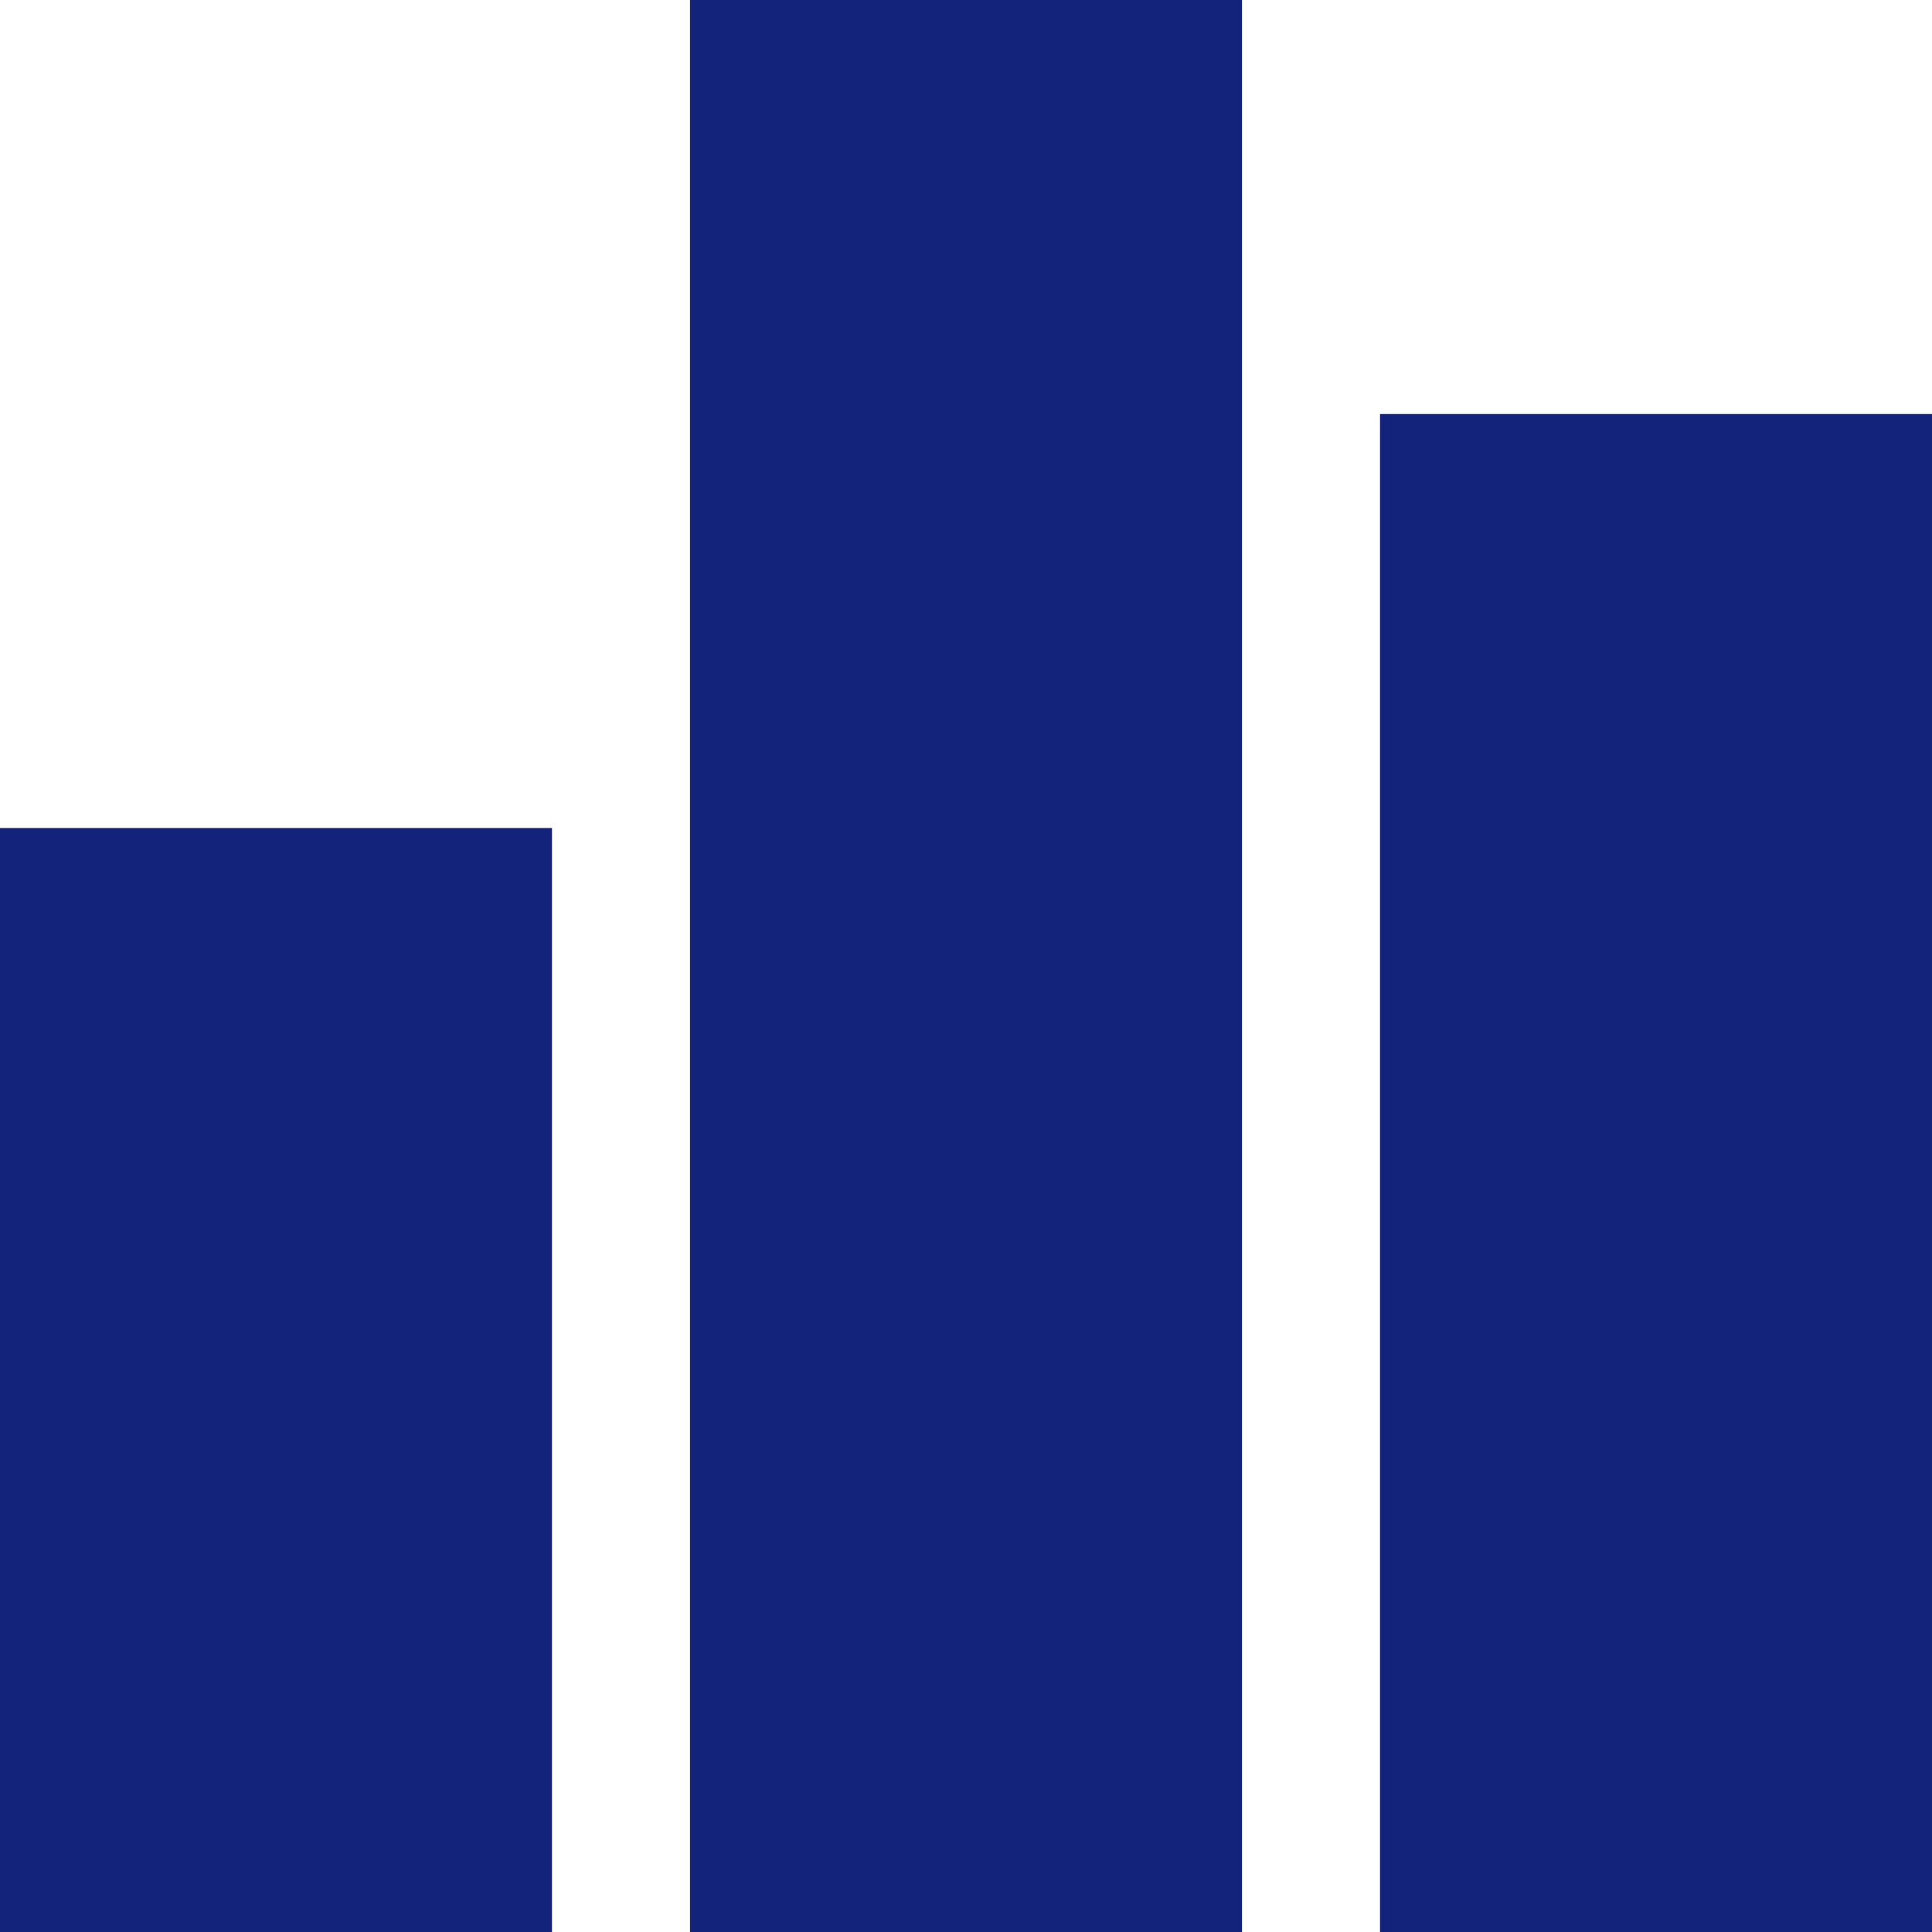
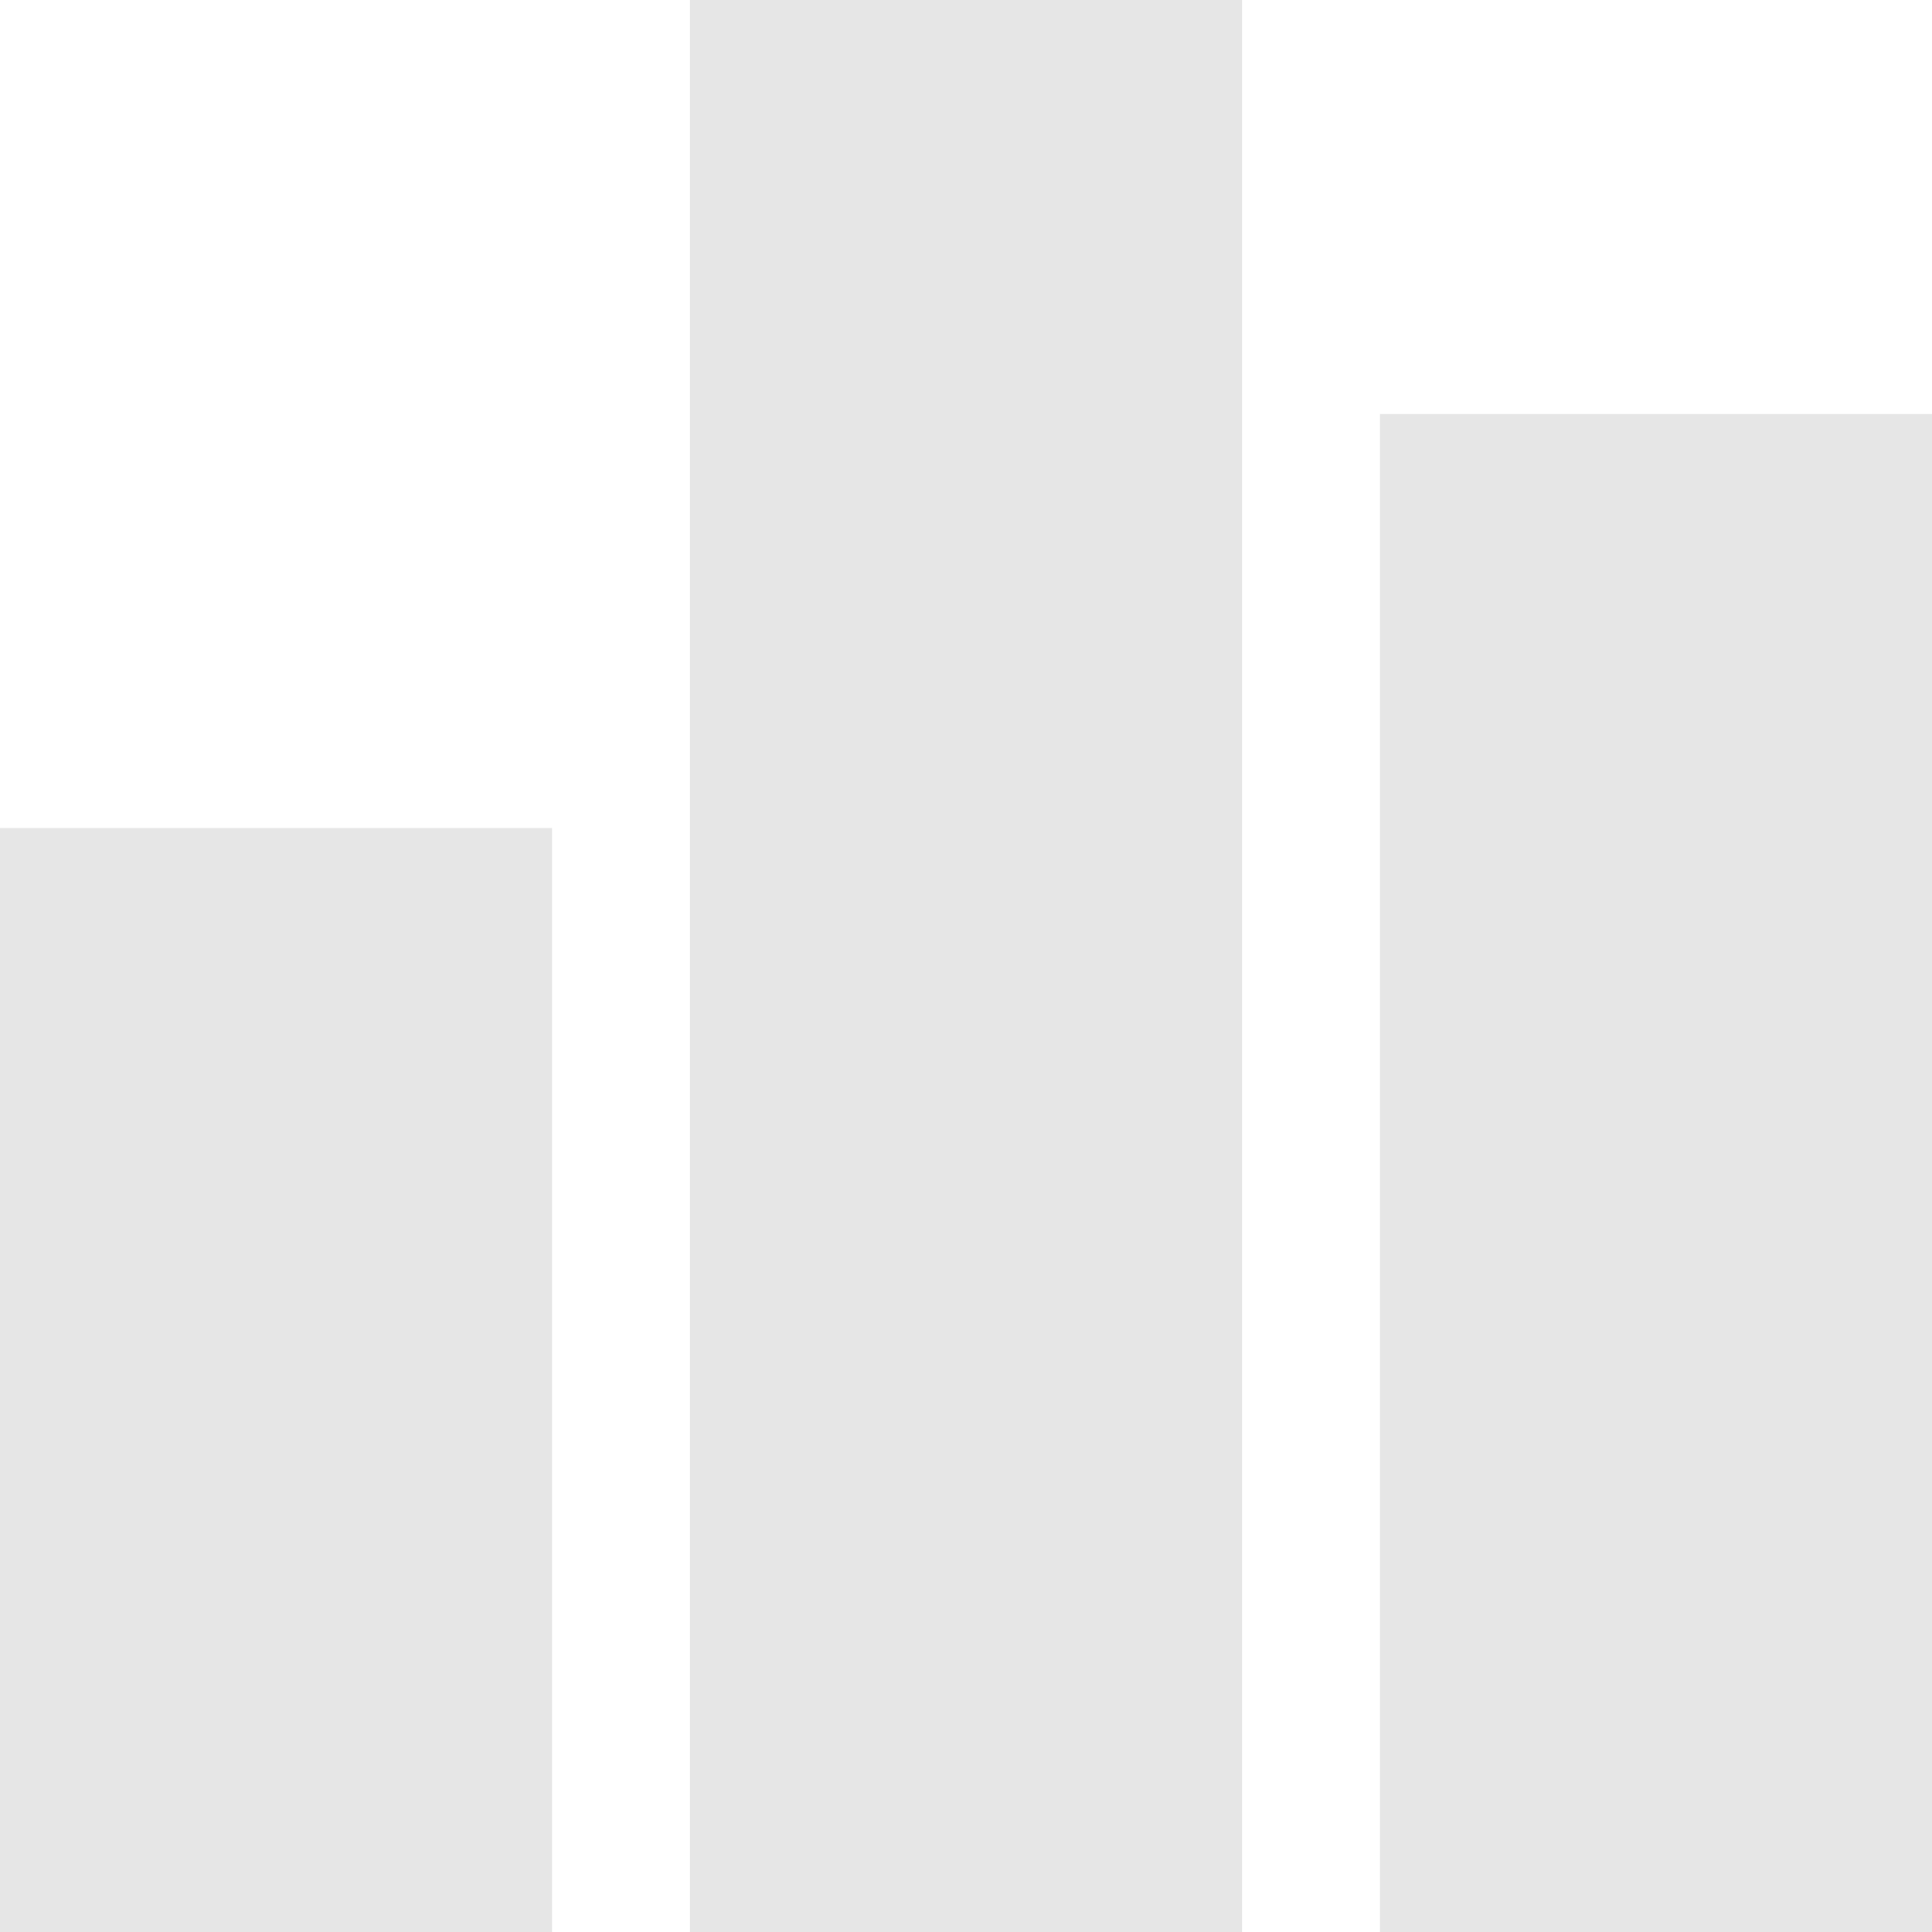
<svg xmlns="http://www.w3.org/2000/svg" t="1666768494506" class="icon" viewBox="0 0 1024 1024" version="1.1" p-id="8494" width="200" height="200">
-   <path d="M0 438.856h292.568V1024H0V438.856zM731.432 219.44H1024V1024H731.432V219.432zM365.712 0h292.576v1024H365.712V0z" p-id="8495" fill="#13227a" />
+   <path d="M0 438.856h292.568V1024H0V438.856zM731.432 219.44H1024V1024H731.432V219.432zM365.712 0h292.576v1024H365.712V0z" p-id="8495" fill="#e6e6e6" />
</svg>
